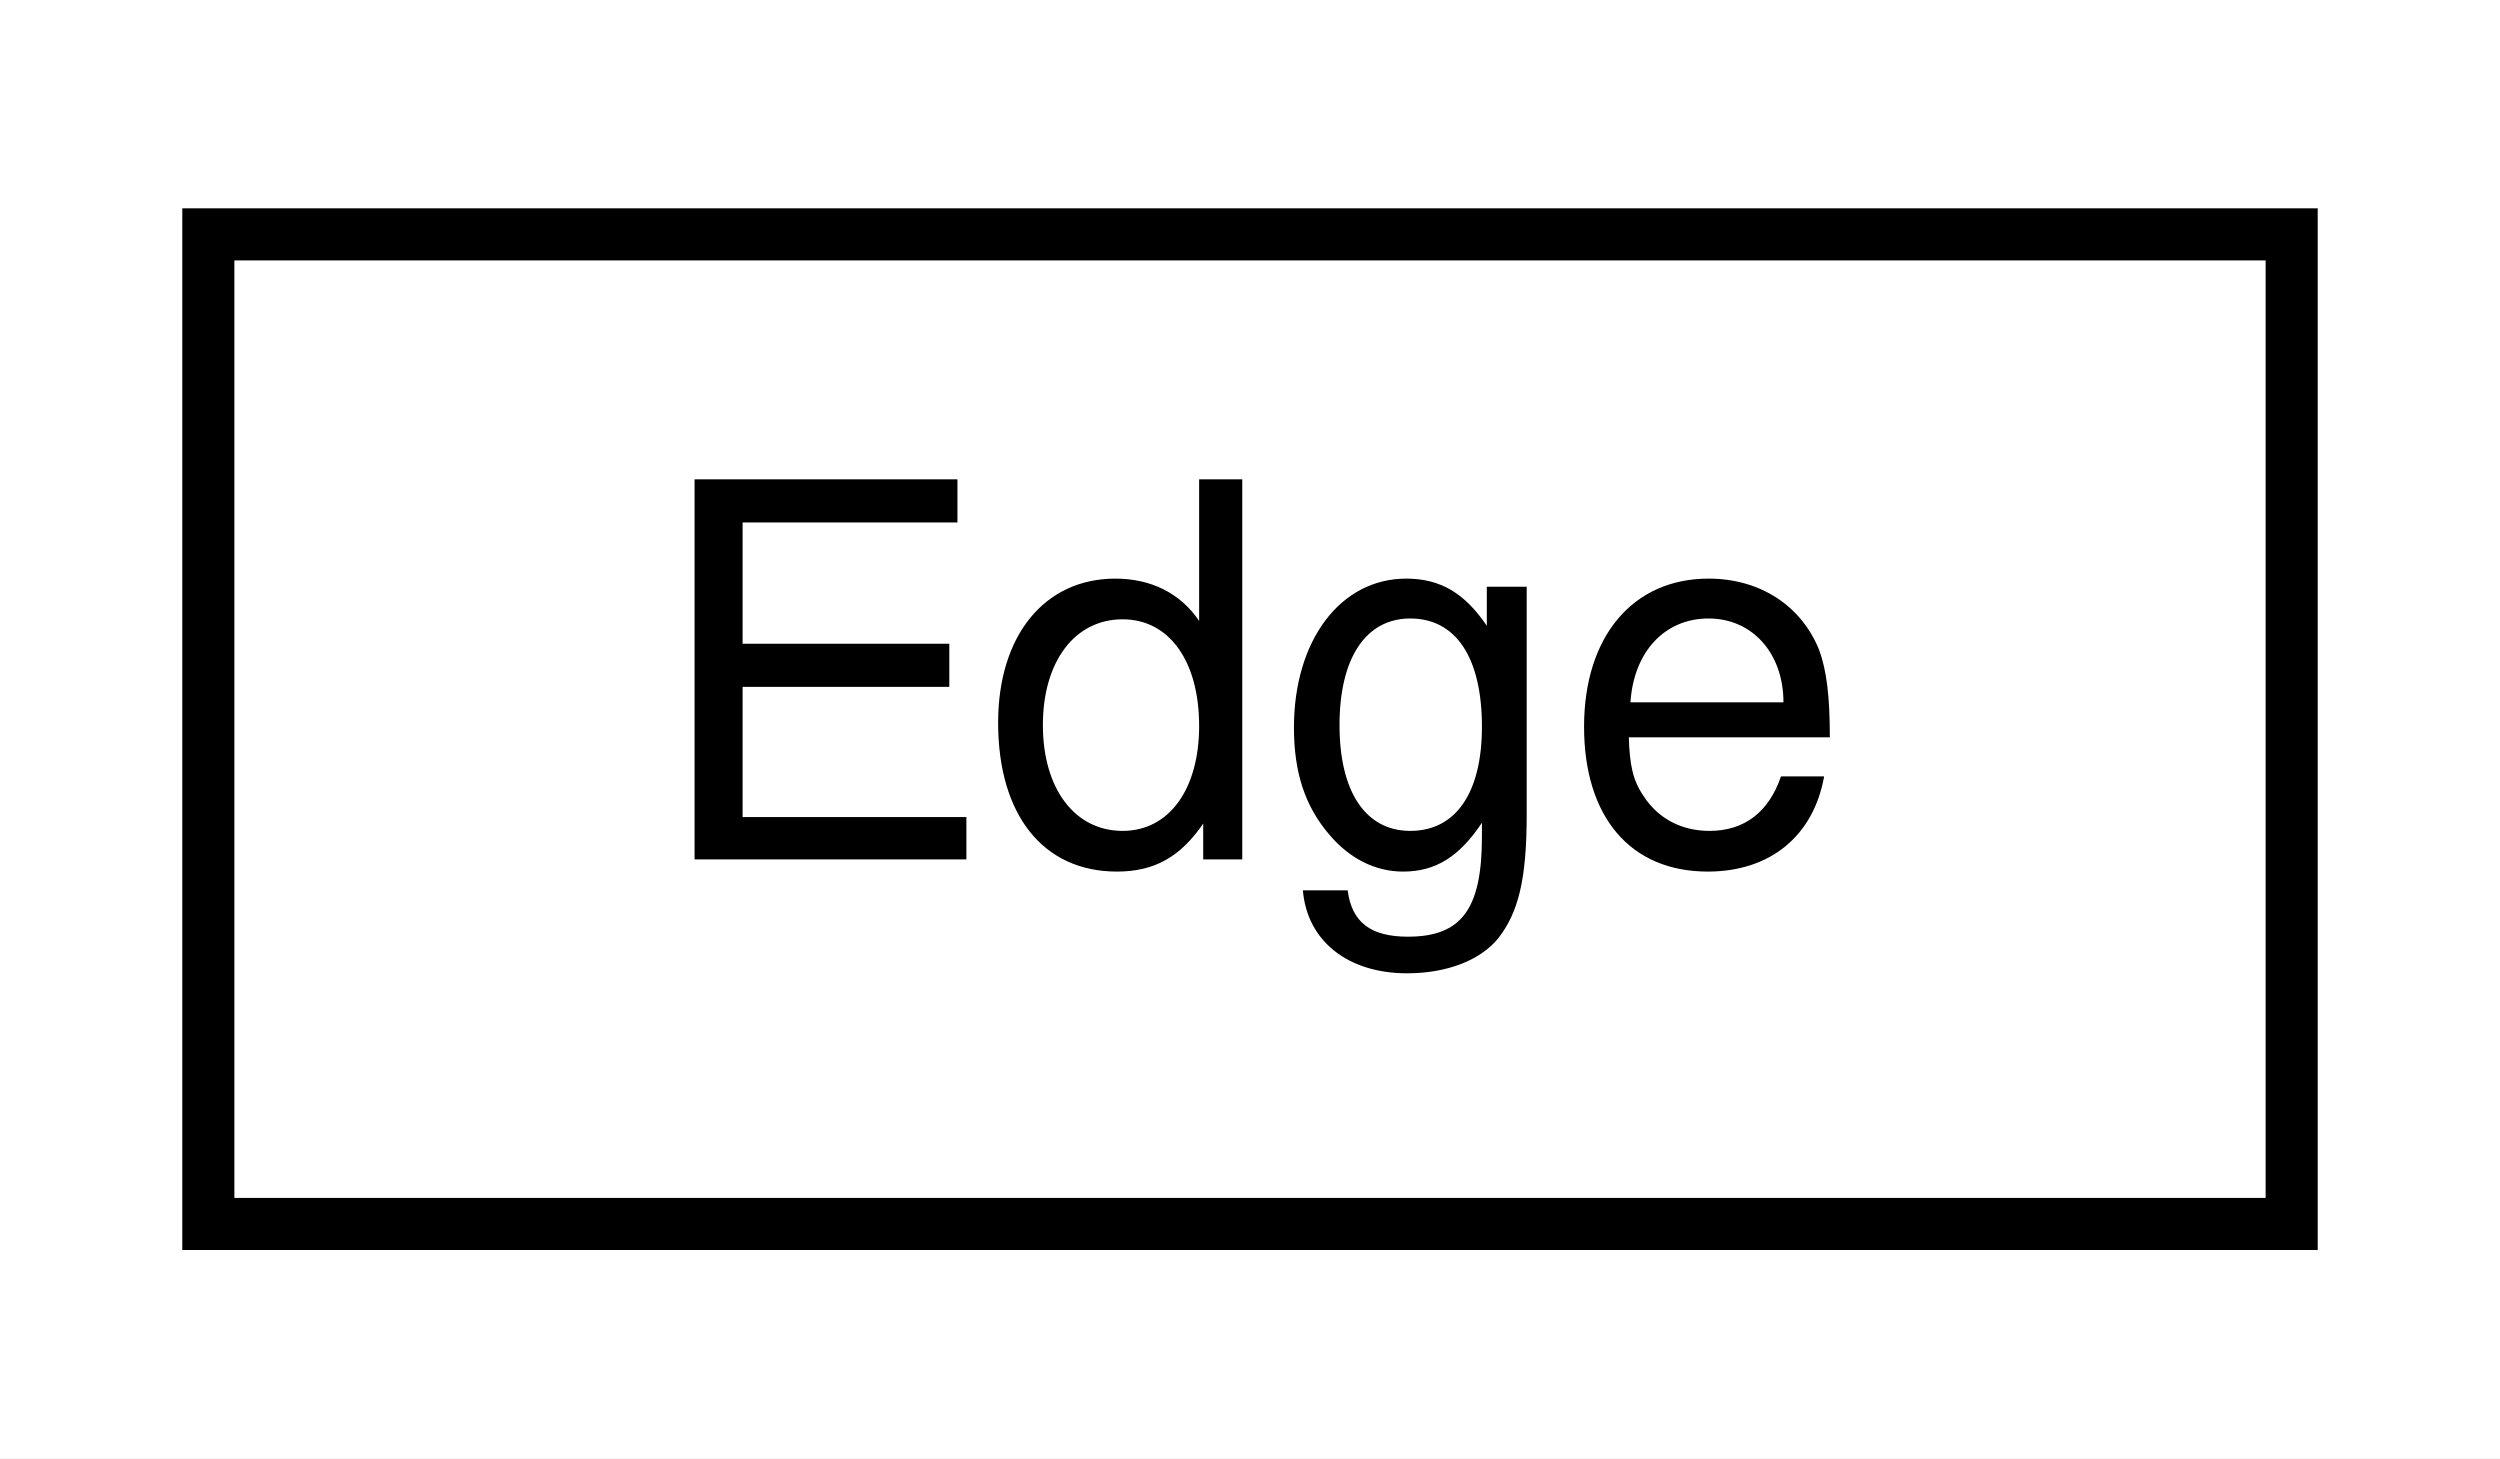
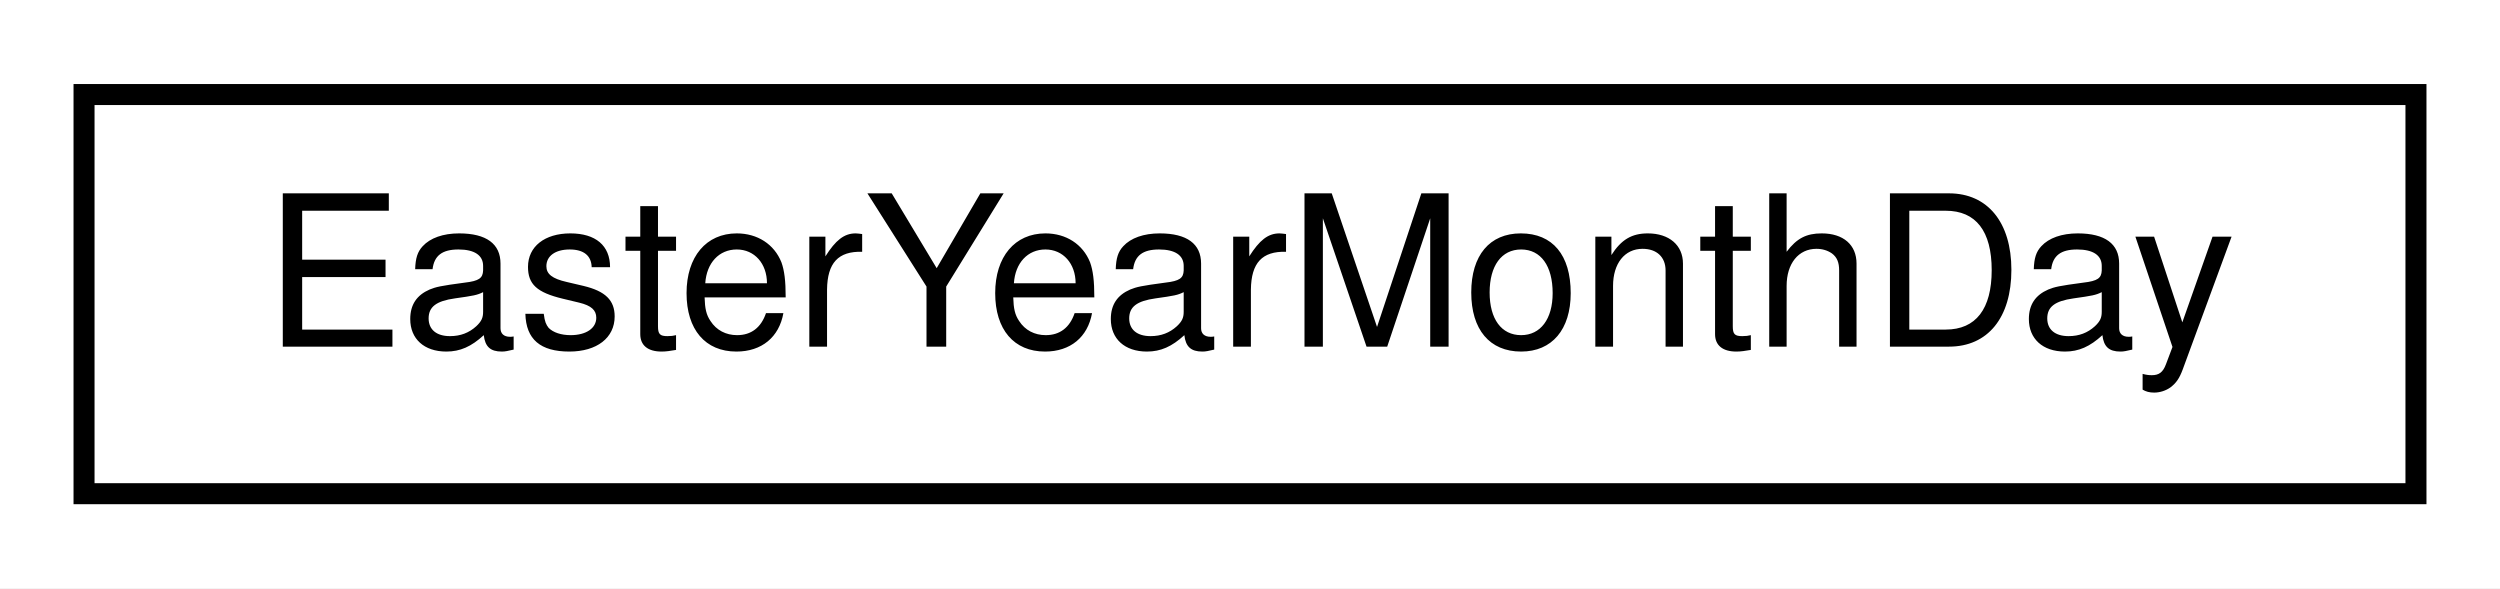
- <svg xmlns="http://www.w3.org/2000/svg" xmlns:xlink="http://www.w3.org/1999/xlink" width="48pt" height="28pt" viewBox="0.00 0.00 48.00 28.00">
+ <svg xmlns="http://www.w3.org/2000/svg" xmlns:xlink="http://www.w3.org/1999/xlink" width="119pt" height="28pt" viewBox="0.00 0.00 119.00 28.00">
  <g id="graph0" class="graph" transform="scale(1 1) rotate(0) translate(4 24)">
-     <polygon fill="white" stroke="transparent" points="-4,4 -4,-24 44,-24 44,4 -4,4" />
+     <polygon fill="white" stroke="transparent" points="-4,4 -4,-24 115,-24 115,4 -4,4" />
    <g id="node1" class="node">
      <g id="a_node1">
-         <a xlink:href="d7/d77/class_edge.html" target="_top" xlink:title=" ">
-           <polygon fill="white" stroke="black" points="0,-0.5 0,-19.5 40,-19.5 40,-0.5 0,-0.5" />
-           <text text-anchor="middle" x="20" y="-7.5" font-family="Helvetica,sans-Serif" font-size="10.00">Edge</text>
+         <a xlink:href="d1/df6/class_easter_year_month_day.html" target="_top" xlink:title="for IO operations">
+           <polygon fill="white" stroke="black" points="0,-0.5 0,-19.5 111,-19.5 111,-0.5 0,-0.5" />
+           <text text-anchor="middle" x="55.5" y="-7.5" font-family="Helvetica,sans-Serif" font-size="10.00">EasterYearMonthDay</text>
        </a>
      </g>
    </g>
  </g>
</svg>
